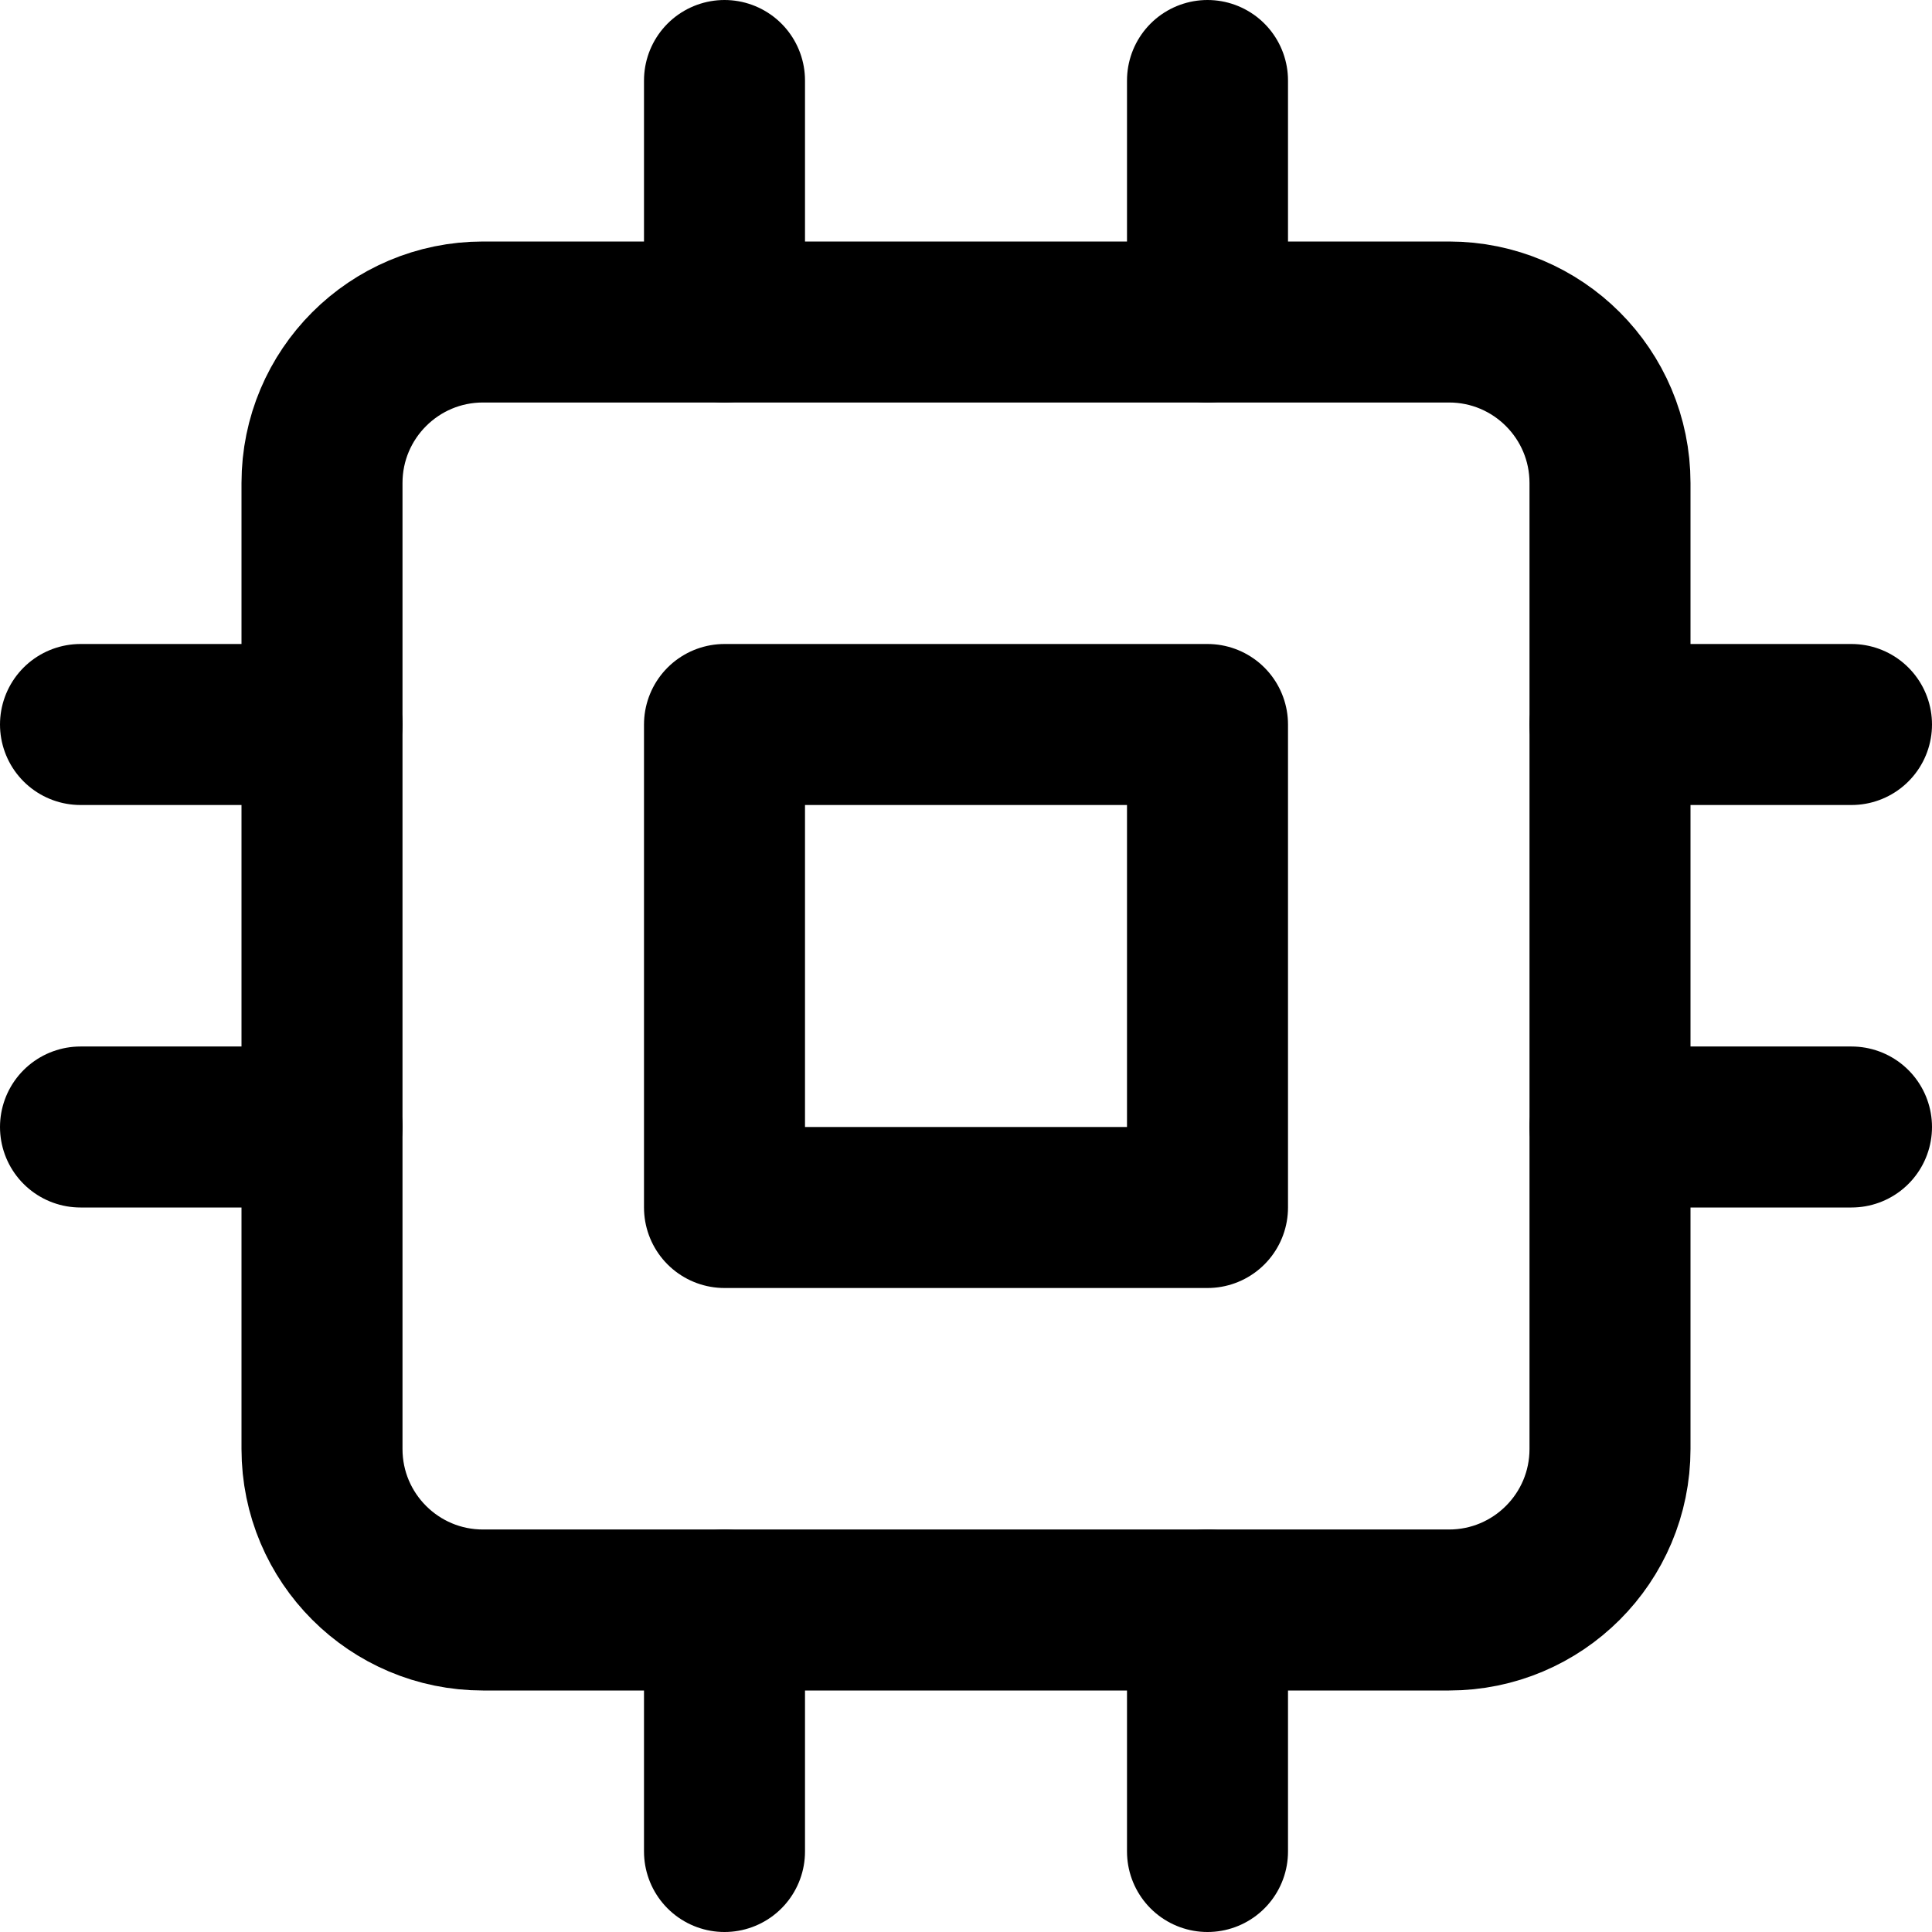
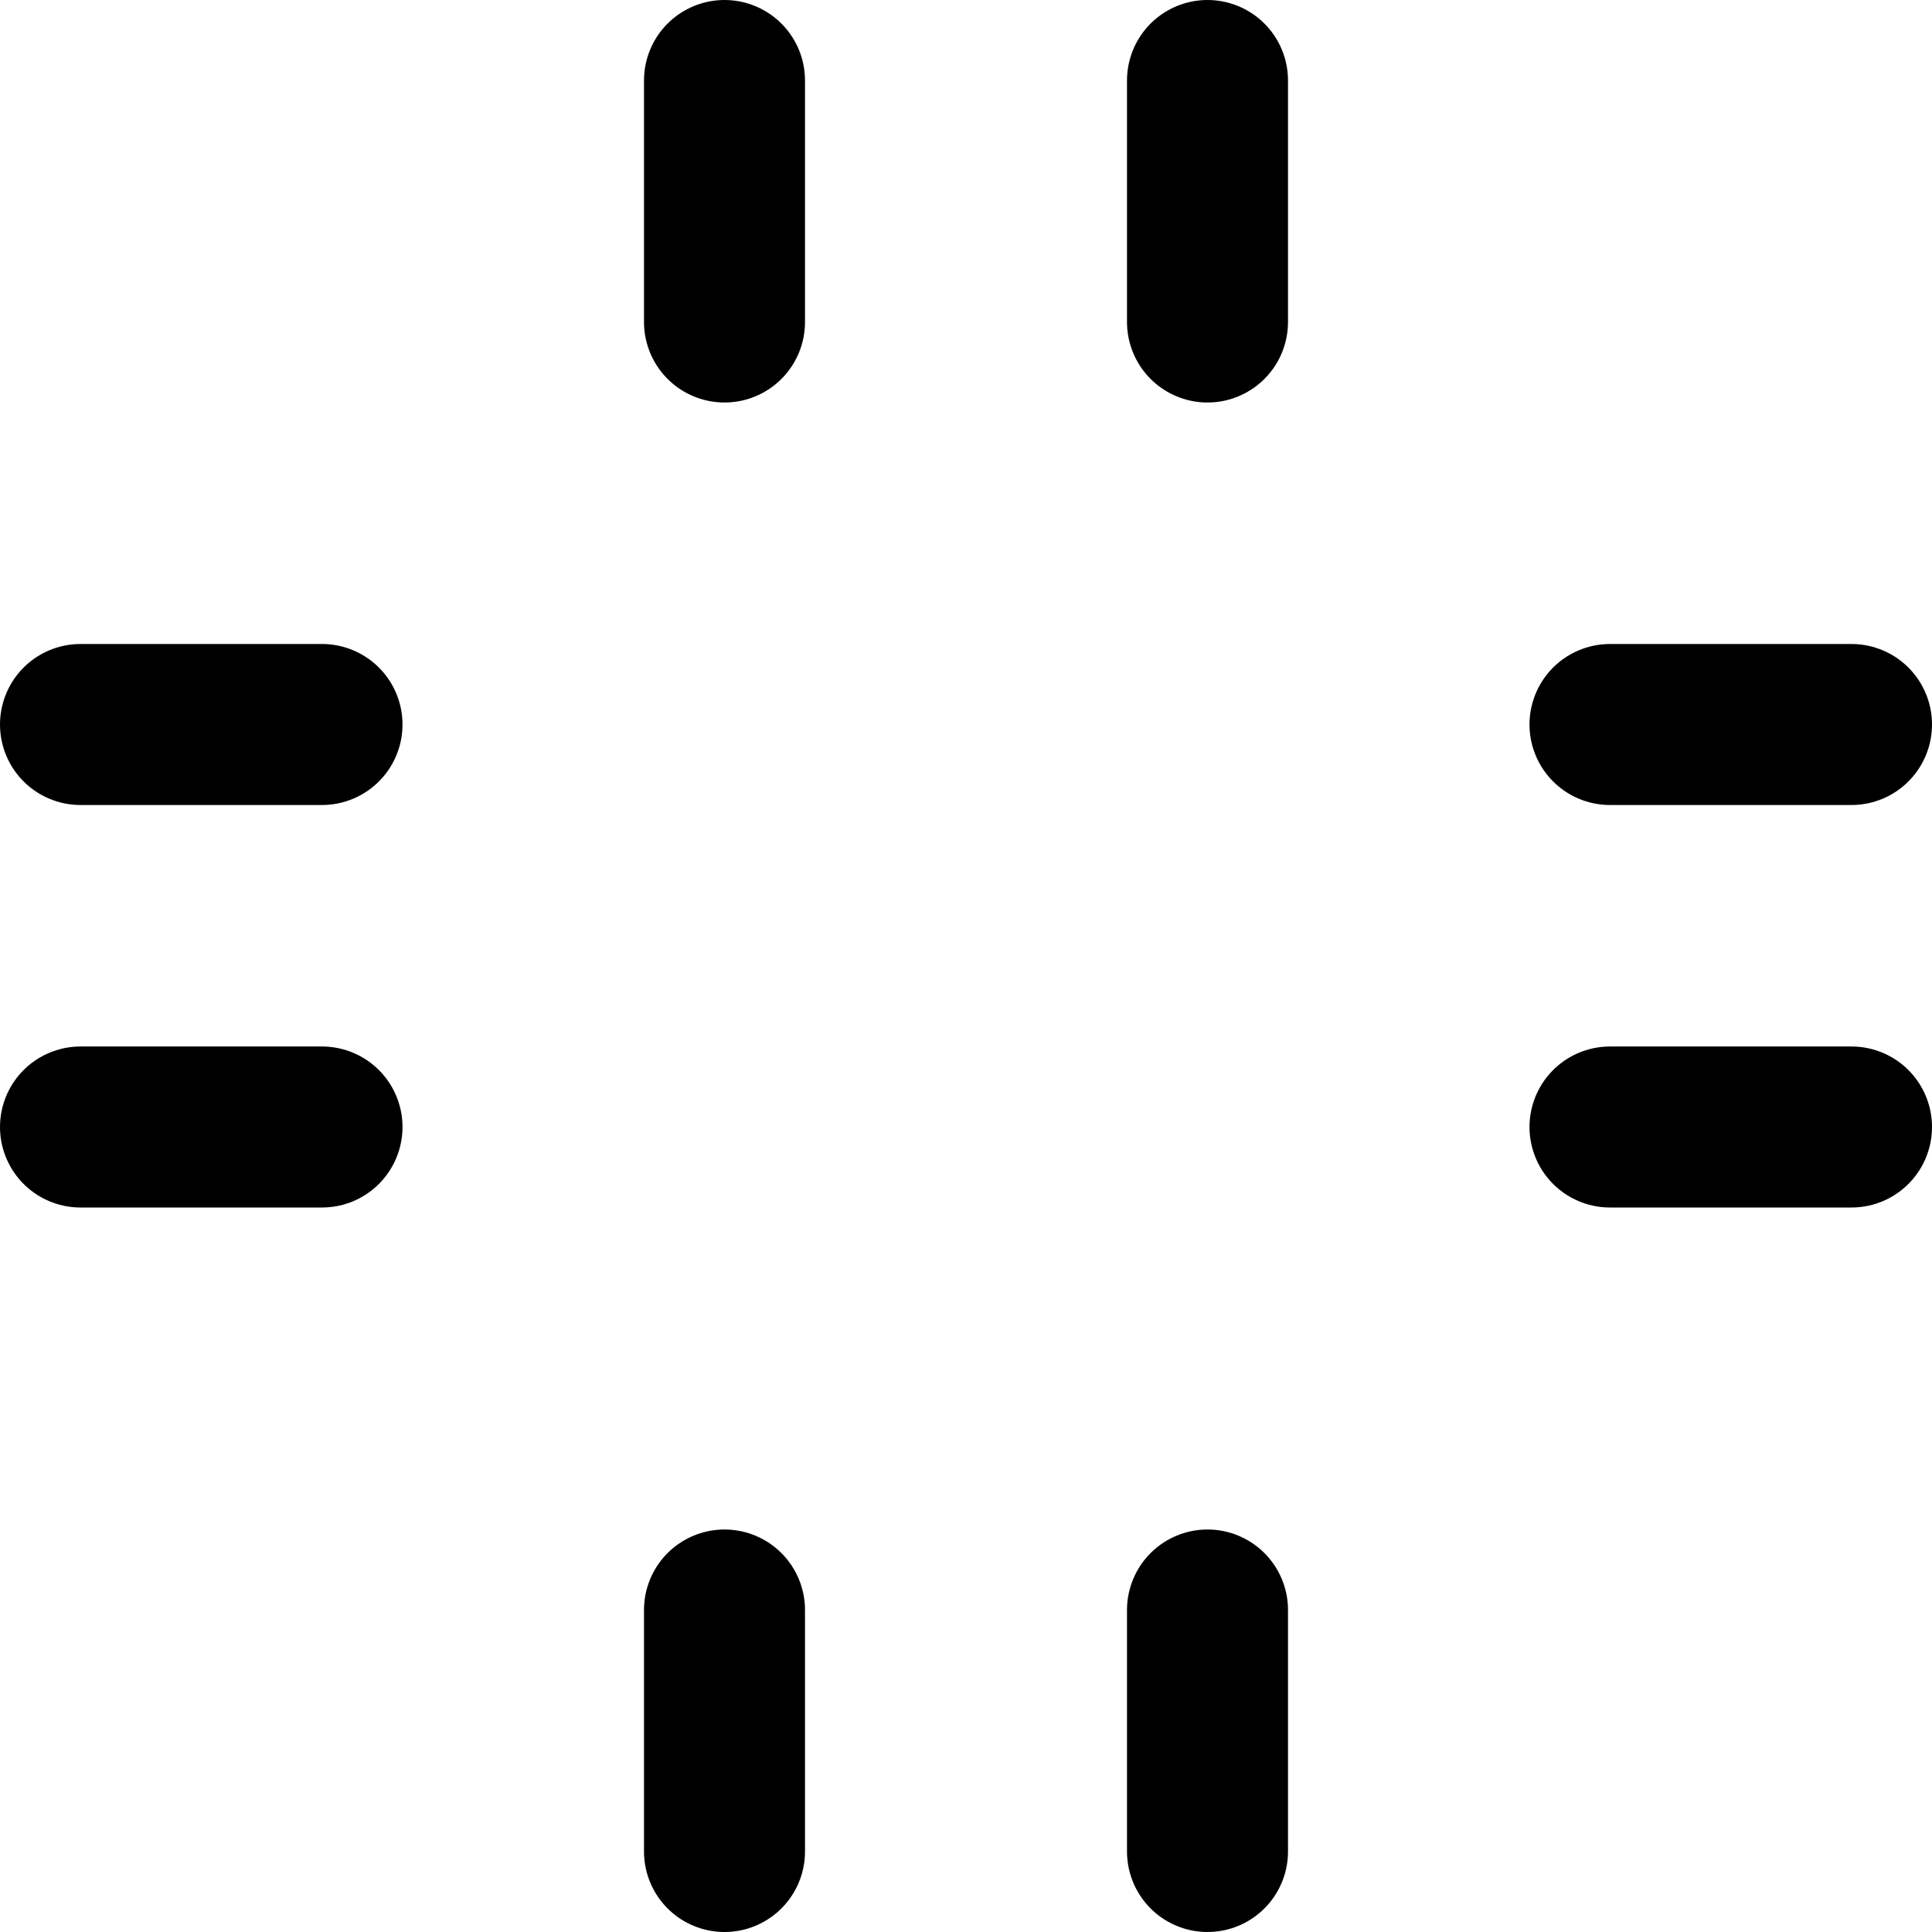
<svg xmlns="http://www.w3.org/2000/svg" viewBox="0 0 24 24" fill="none" stroke="currentColor" stroke-width="2" stroke-linecap="round" stroke-linejoin="round" class="feather feather-cpu">
-   <rect x="4" y="4" width="16" height="16" rx="2" ry="2" />
-   <rect x="9" y="9" width="6" height="6" />
+   <rect x="4" y="4" rx="2" ry="2" />
+   <rect x="9" y="9" />
  <line x1="9" y1="1" x2="9" y2="4" />
  <line x1="15" y1="1" x2="15" y2="4" />
  <line x1="9" y1="20" x2="9" y2="23" />
  <line x1="15" y1="20" x2="15" y2="23" />
  <line x1="20" y1="9" x2="23" y2="9" />
  <line x1="20" y1="14" x2="23" y2="14" />
  <line x1="1" y1="9" x2="4" y2="9" />
  <line x1="1" y1="14" x2="4" y2="14" />
</svg>
